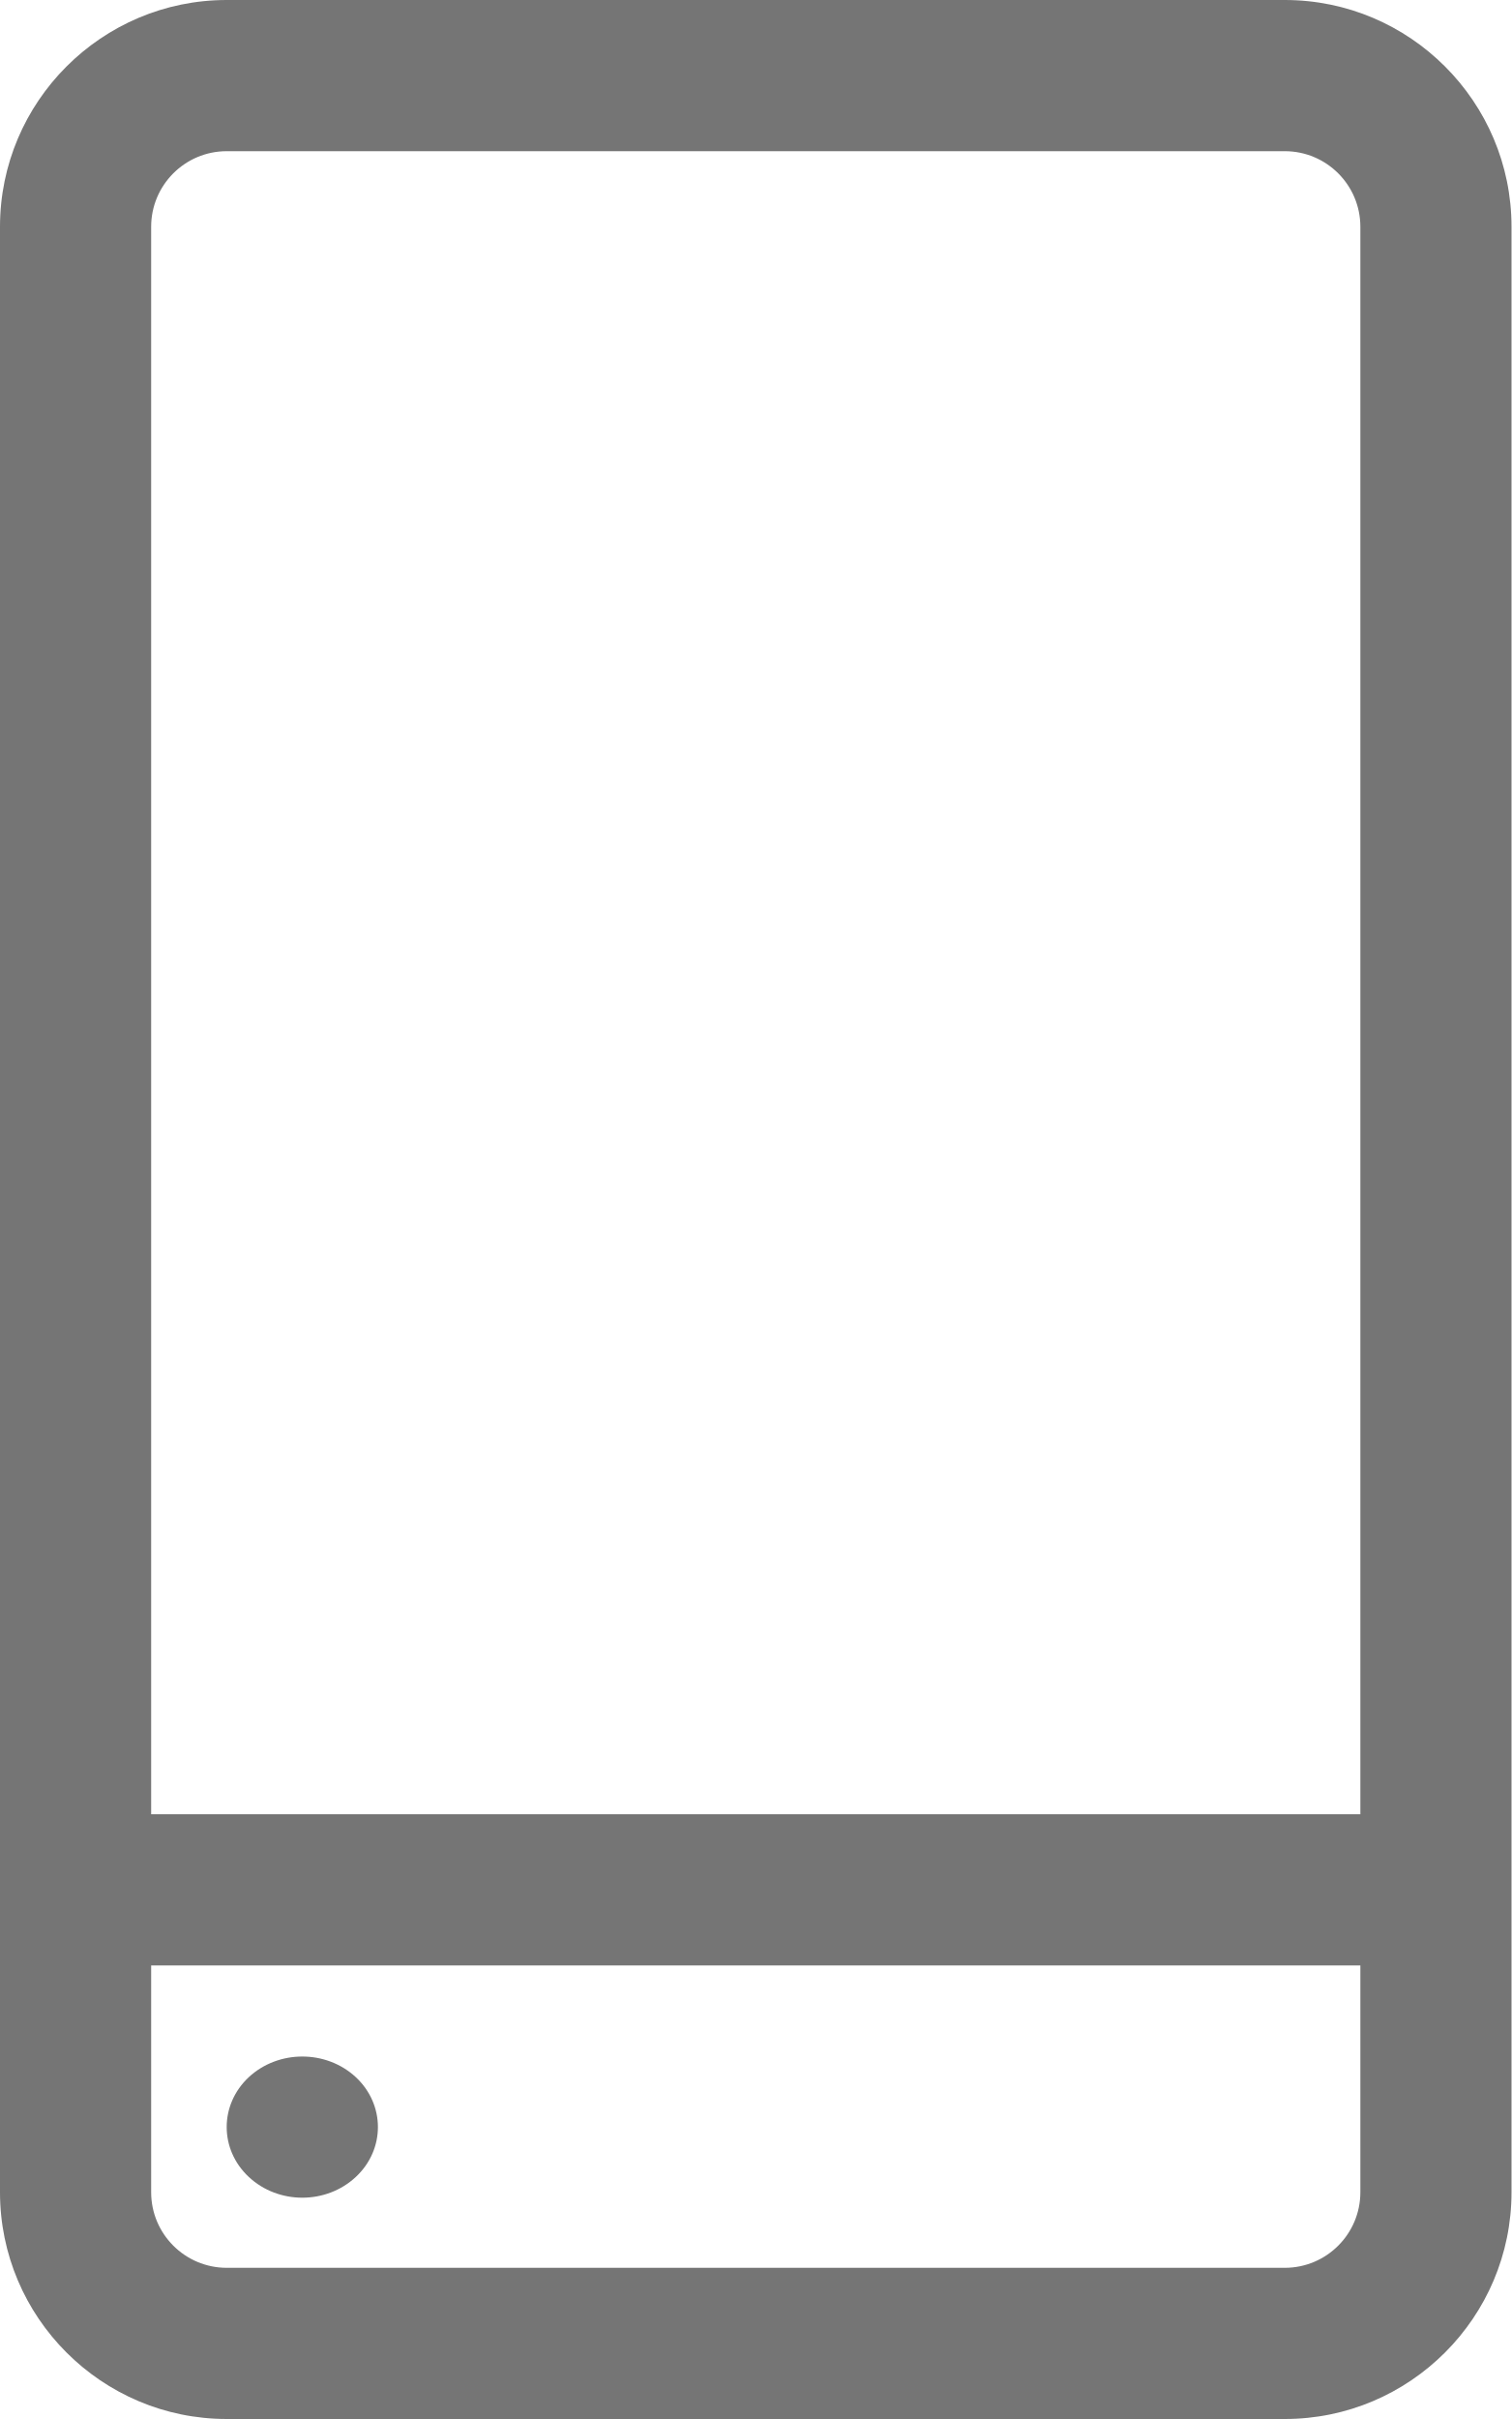
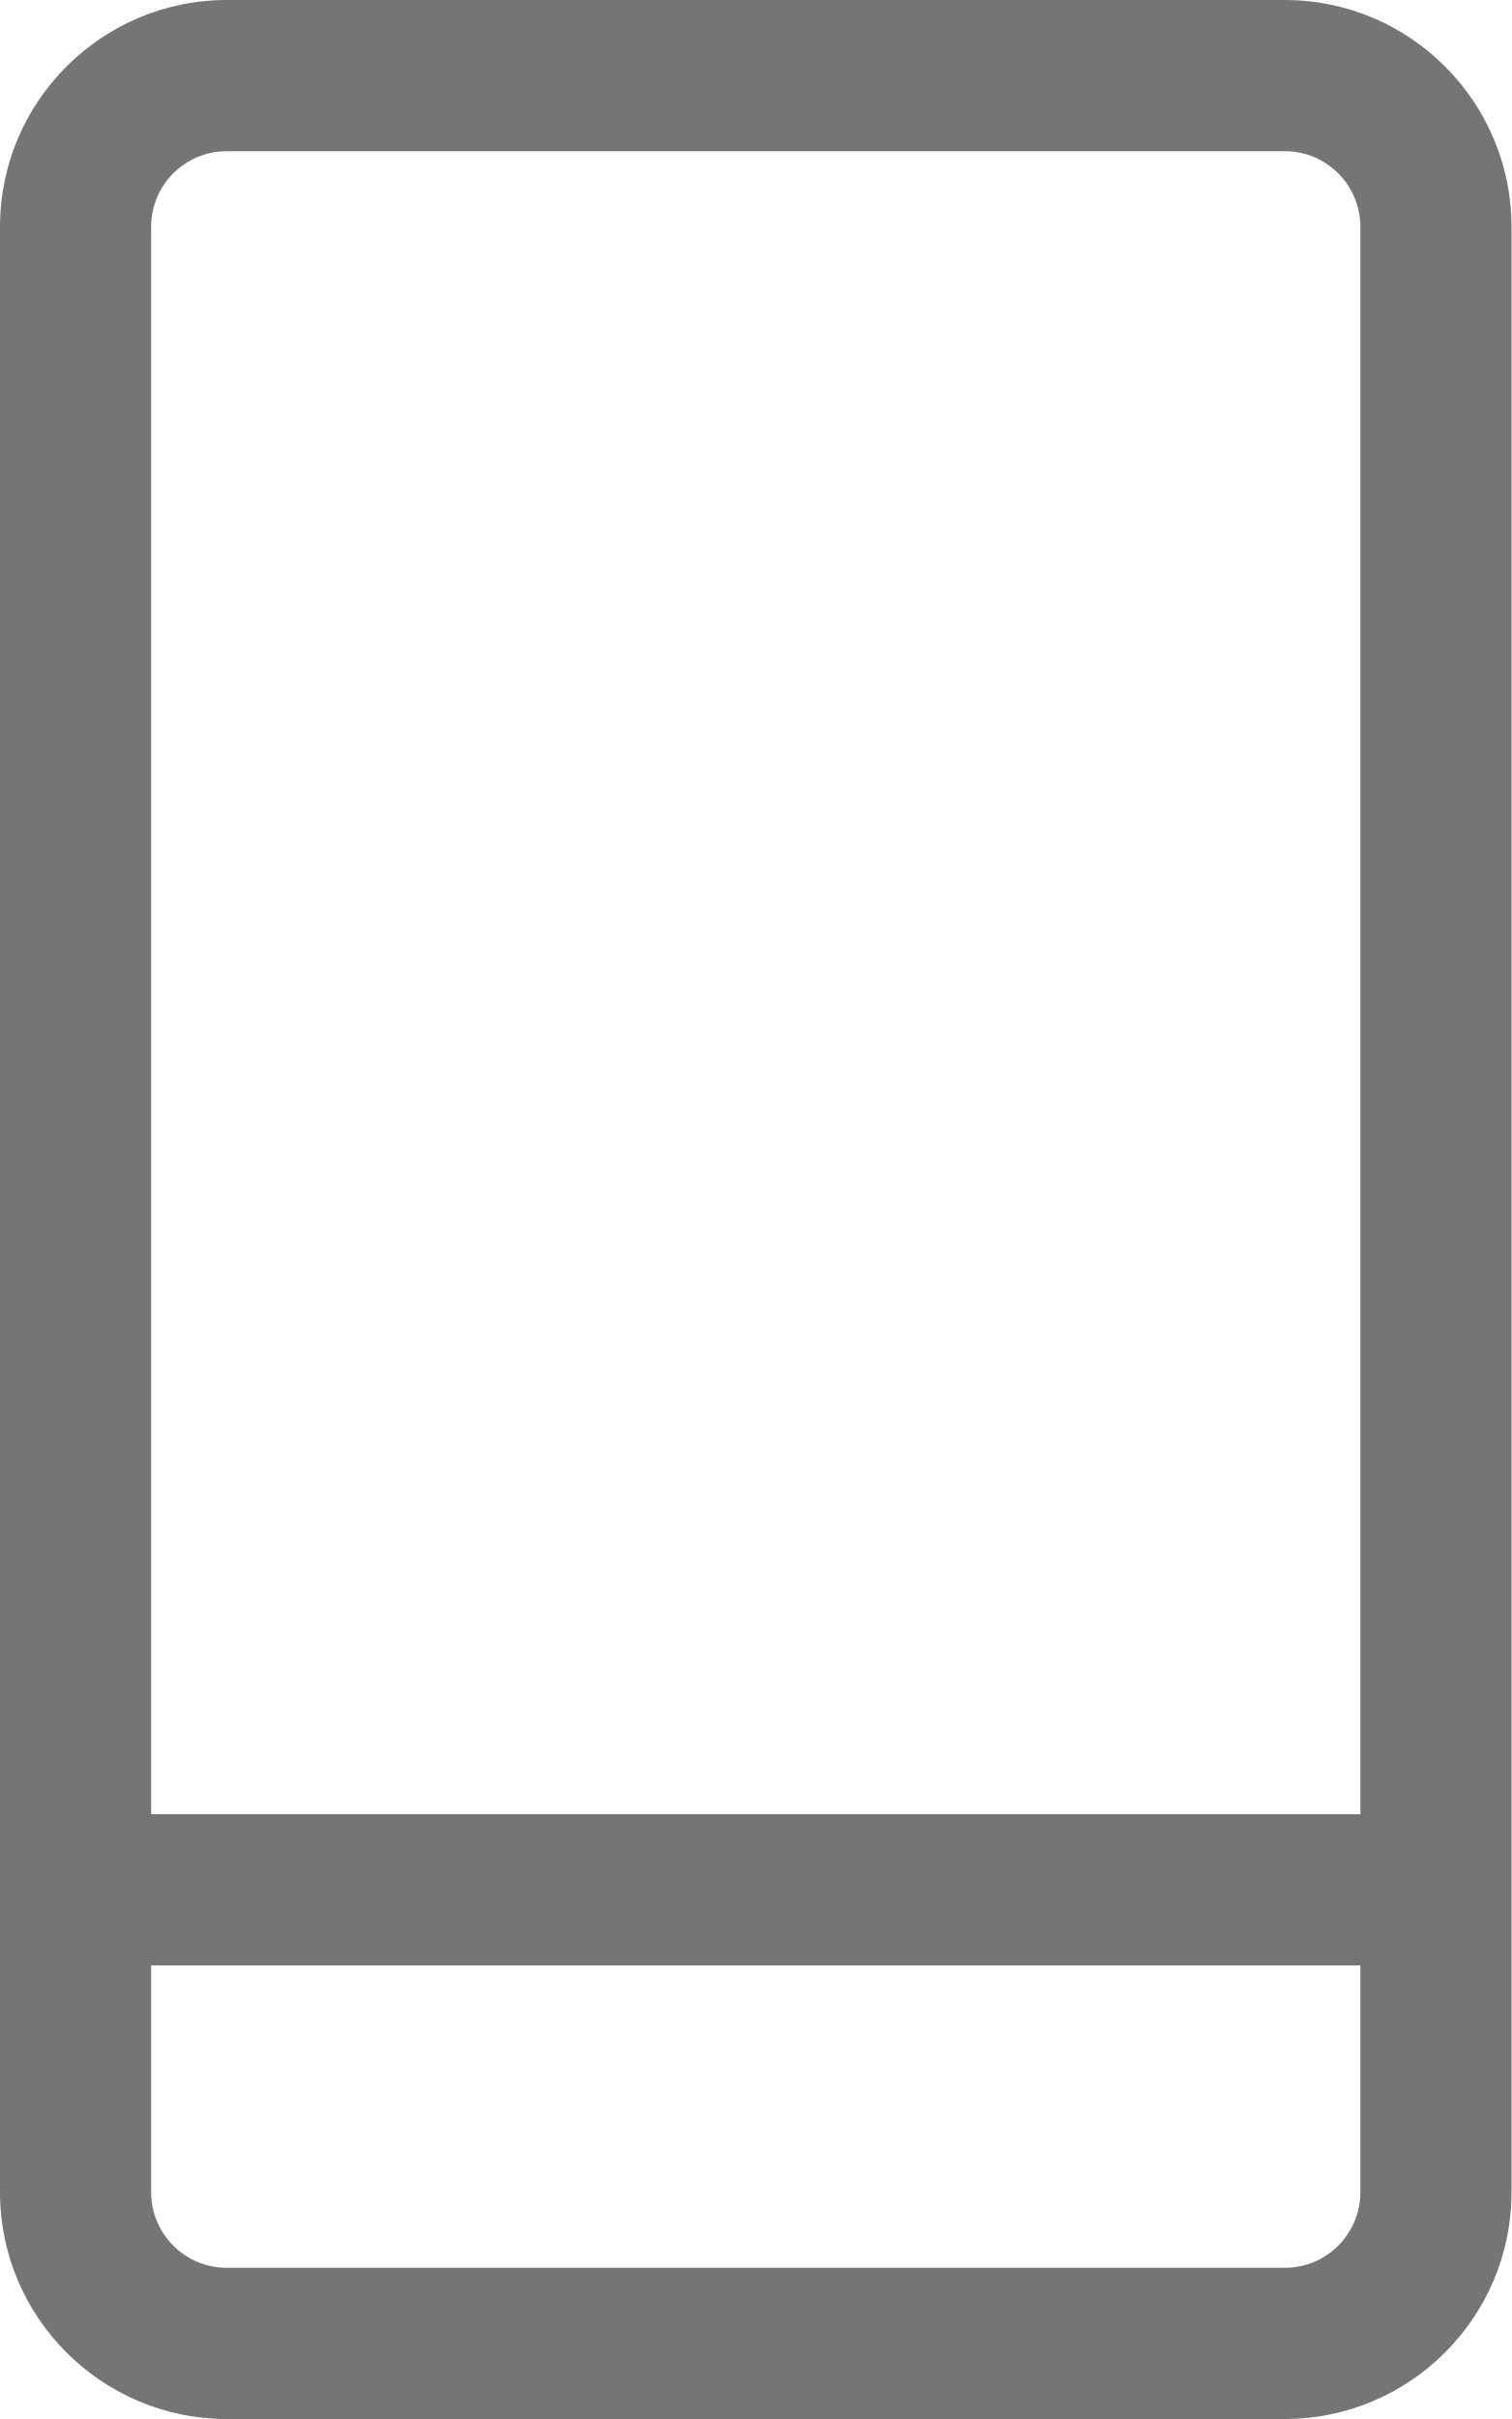
- <svg xmlns="http://www.w3.org/2000/svg" width="10" height="16" viewBox="0 0 10 16" fill="none">
-   <path d="M8.5 0H1.5C0.673 0 0 0.673 0 1.5V14.5C0 15.327 0.673 16 1.5 16H8.5C9.327 16 10 15.327 10 14.5V1.5C10 0.673 9.327 0 8.5 0ZM1.5 1H8.5C8.776 1 9 1.224 9 1.5V12H1V1.5C1 1.224 1.224 1 1.5 1ZM8.5 15H1.5C1.224 15 1 14.776 1 14.5V13H9V14.5C9 14.776 8.776 15 8.5 15Z" fill="#757575" />
-   <path d="M2.354 13.739C2.549 13.921 2.549 14.217 2.354 14.399C2.158 14.582 1.842 14.582 1.646 14.399C1.451 14.217 1.451 13.921 1.646 13.739C1.842 13.557 2.158 13.557 2.354 13.739Z" fill="#757575" />
+ <svg xmlns="http://www.w3.org/2000/svg" width="10" height="16" fill="none">
+   <path d="M8.5 0h-7C.673 0 0 .673 0 1.5v13c0 .827.673 1.5 1.5 1.5h7c.827 0 1.5-.673 1.5-1.5v-13C10 .673 9.327 0 8.5 0Zm-7 1h7a.5.5 0 0 1 .5.5V12H1V1.5a.5.5 0 0 1 .5-.5Zm7 14h-7a.5.5 0 0 1-.5-.5V13h8v1.5a.5.5 0 0 1-.5.5Z" fill="#757575" />
+   <path d="M2.354 13.739a.445.445 0 0 1 0 .66.525.525 0 0 1-.708 0 .445.445 0 0 1 0-.66.525.525 0 0 1 .708 0Z" />
</svg>
